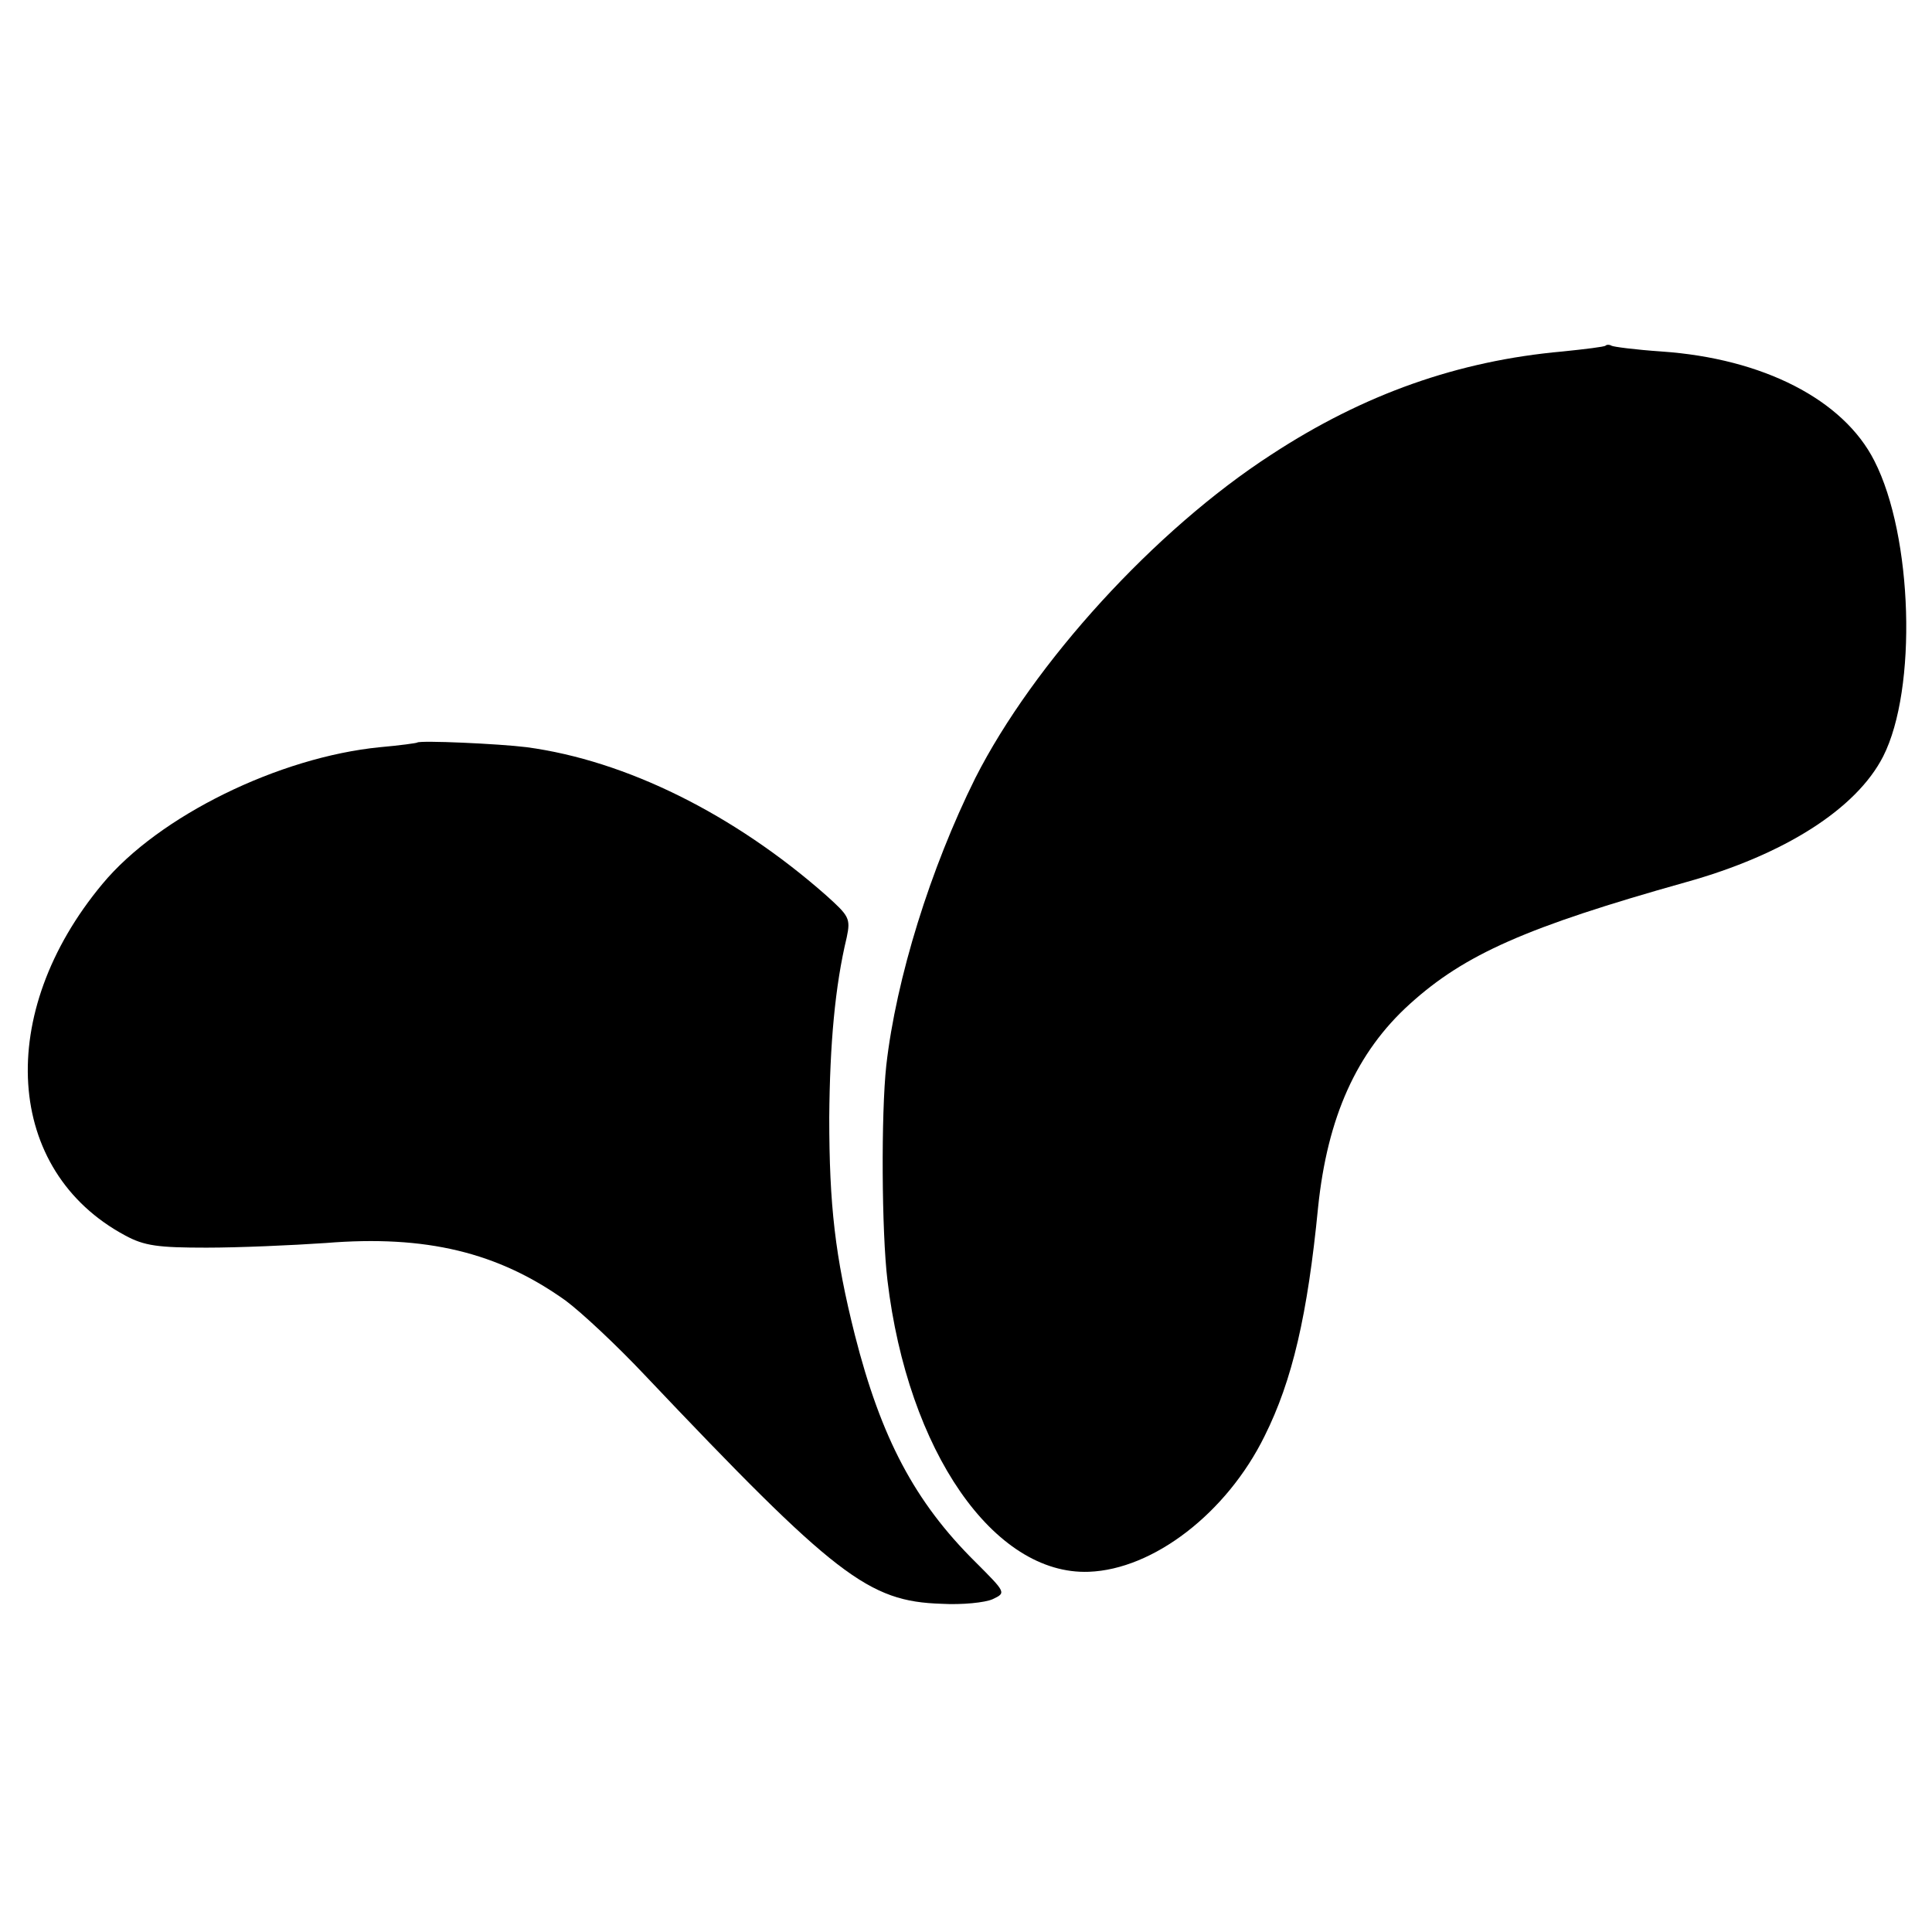
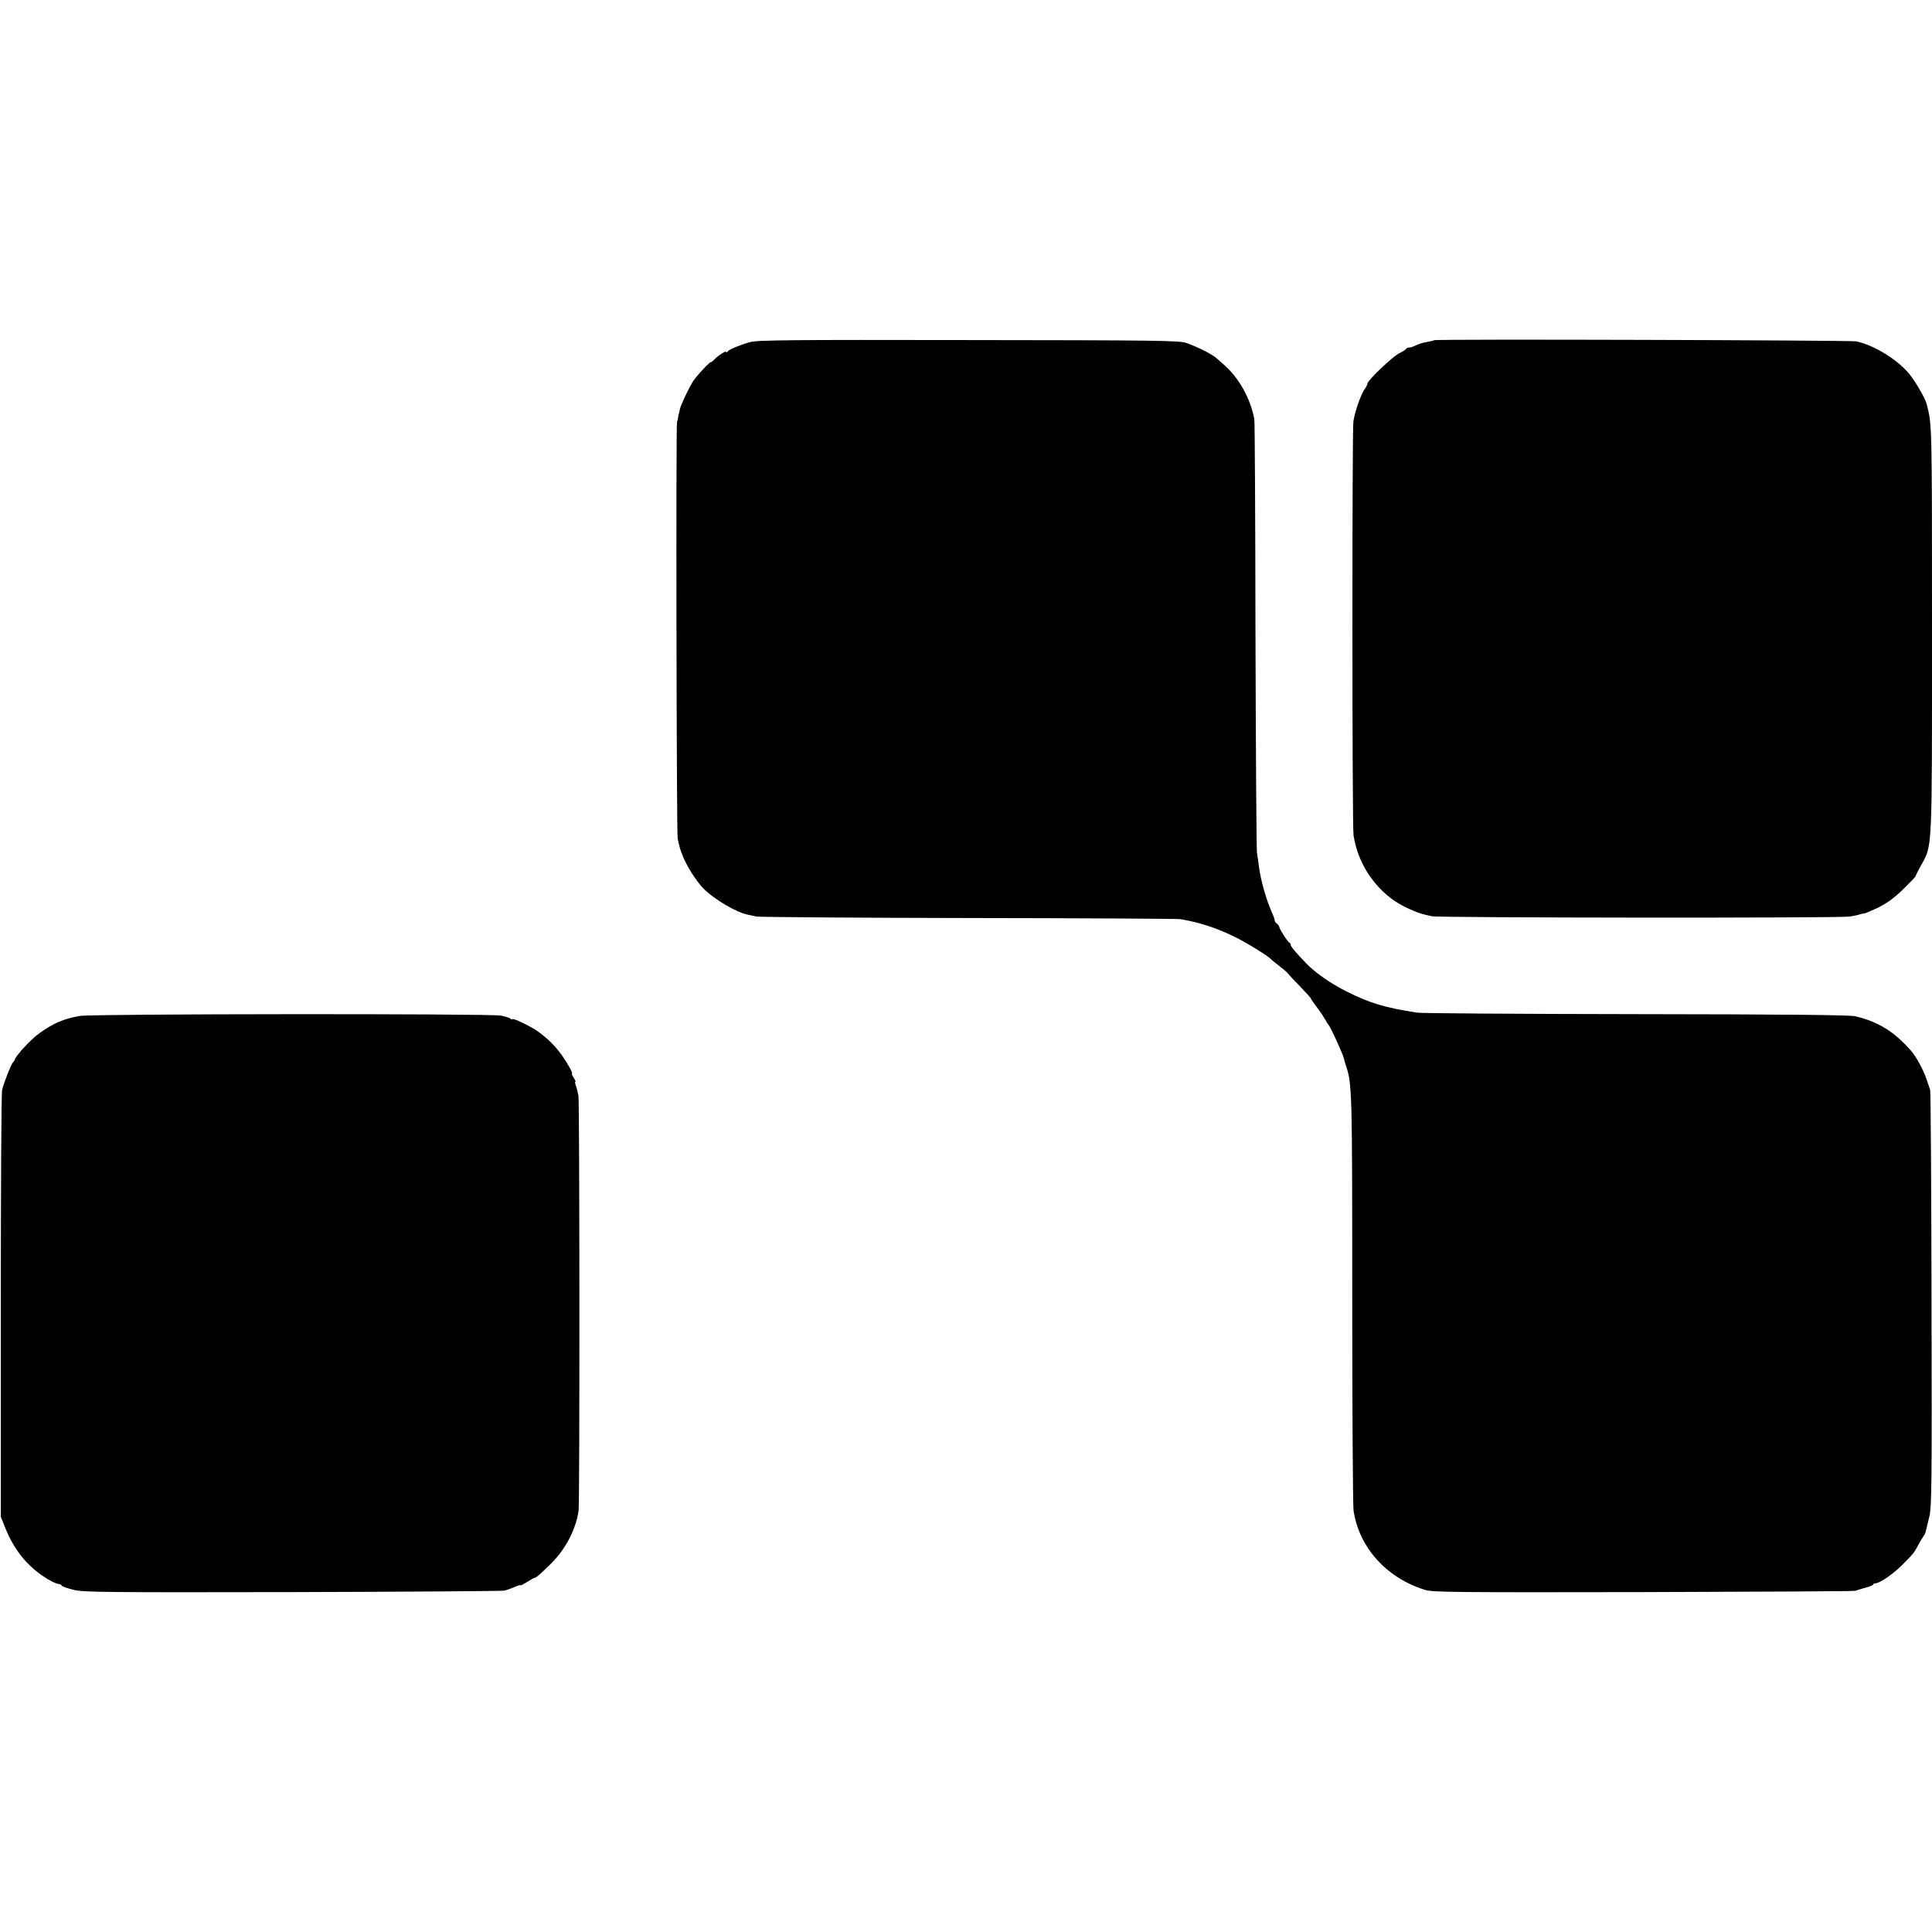
- <svg xmlns="http://www.w3.org/2000/svg" version="1.0" width="332pt" height="332pt" viewBox="0 0 332 332" preserveAspectRatio="xMidYMid meet">
-   <g transform="translate(0,332) scale(0.1,-0.1)" fill="#000000" stroke="none">
-     <path d="M2759 2726 c-2 -2 -35 -6 -74 -10 -179 -16 -341 -73 -500 -177 -201 -130 -409 -359 -509 -556 -77 -155 -136 -344 -153 -494 -9 -83 -8 -286 2 -369 35 -294 183 -507 346 -501 111 4 237 101 302 233 48 96 74 209 92 393 16 155 66 267 158 350 94 85 200 132 474 209 169 47 293 126 339 216 59 116 51 379 -15 508 -53 105 -191 176 -366 188 -44 3 -83 8 -86 10 -3 2 -8 2 -10 0z" />
-     <path d="M717 2044 c-1 -1 -30 -5 -64 -8 -173 -17 -380 -118 -477 -235 -185 -222 -168 -493 39 -604 33 -18 57 -21 140 -21 55 0 147 4 205 8 172 14 296 -16 412 -99 27 -20 88 -77 136 -128 328 -346 384 -389 510 -393 35 -2 75 2 88 8 23 11 23 11 -30 64 -104 103 -162 213 -207 390 -34 135 -44 223 -44 374 1 126 10 226 30 309 7 33 4 37 -36 73 -158 139 -343 231 -514 254 -48 6 -183 12 -188 8z" />
+ <svg xmlns="http://www.w3.org/2000/svg" version="1.0" width="1184pt" height="1184pt" viewBox="0 0 1184 1184" preserveAspectRatio="xMidYMid meet">
+   <g transform="translate(0,1184) scale(0.1,-0.1)" fill="#000000" stroke="none">
+     <path d="M4595 9743 c-66 -19 -128 -45 -137 -58 -4 -5 -8 -7 -8 -2 0 10 -50 -22 -71 -45 -9 -10 -20 -18 -24 -18 -9 0 -94 -92 -111 -122 -32 -54 -74 -145 -78 -168 -2 -14 -5 -26 -7 -27 -1 -2 -2 -11 -3 -20 -1 -10 -4 -22 -7 -28 -7 -13 -3 -2521 4 -2555 11 -50 15 -66 33 -110 24 -60 79 -147 123 -193 65 -67 203 -149 276 -163 11 -2 34 -7 50 -11 17 -3 602 -8 1300 -9 699 -1 1284 -4 1300 -7 120 -21 216 -52 331 -108 69 -33 208 -119 224 -138 3 -4 25 -22 50 -41 25 -19 48 -39 52 -45 4 -5 38 -43 77 -82 38 -40 68 -73 65 -73 -2 0 14 -23 35 -51 22 -29 45 -64 53 -78 7 -14 16 -28 19 -31 11 -9 89 -179 95 -207 1 -6 7 -27 13 -45 37 -113 38 -146 38 -1428 0 -687 4 -1271 8 -1297 34 -227 202 -414 440 -487 44 -14 201 -15 1335 -13 707 2 1292 5 1300 8 8 3 36 12 63 19 26 7 47 16 47 20 0 3 6 7 13 7 26 0 107 55 164 112 70 70 74 75 104 132 13 24 27 46 30 49 3 3 9 16 12 30 3 14 13 53 21 87 14 54 16 208 13 1330 -1 697 -5 1275 -8 1283 -3 8 -13 40 -24 70 -17 52 -64 138 -93 170 -105 119 -198 177 -342 212 -31 8 -443 12 -1345 13 -715 1 -1318 5 -1340 9 -199 31 -289 58 -429 128 -99 49 -195 116 -251 174 -62 64 -95 104 -95 113 0 5 -3 11 -7 13 -11 4 -63 85 -63 97 0 5 -7 14 -15 21 -8 6 -14 15 -13 18 1 4 -6 25 -16 47 -37 84 -69 196 -81 285 -3 25 -8 63 -12 85 -3 22 -7 623 -9 1335 -1 712 -4 1306 -7 1320 -23 129 -97 259 -191 339 -15 14 -34 29 -40 35 -29 26 -110 67 -185 94 -42 15 -170 17 -1336 18 -1098 2 -1297 0 -1340 -13z" />
+     <path d="M8789 9755 c-3 -2 -23 -7 -45 -11 -21 -3 -51 -12 -66 -20 -15 -8 -34 -14 -42 -14 -8 0 -16 -3 -18 -7 -1 -5 -21 -17 -43 -28 -42 -21 -195 -167 -195 -186 0 -6 -8 -23 -19 -37 -23 -34 -59 -139 -67 -195 -8 -60 -8 -2483 1 -2536 25 -162 116 -308 250 -401 53 -36 137 -74 190 -86 6 -1 24 -5 40 -9 43 -10 2500 -12 2560 -2 28 4 57 11 65 14 8 3 19 5 23 4 4 0 42 16 85 36 55 27 99 59 155 113 42 41 77 78 77 81 0 4 15 34 33 66 70 128 67 65 67 1453 0 1272 0 1246 -33 1375 -9 33 -63 128 -101 177 -72 91 -218 182 -330 206 -35 7 -2580 15 -2587 7z" />
+     <path d="M489 5614 c-101 -18 -164 -45 -253 -110 -48 -35 -136 -130 -145 -157 -2 -7 -7 -14 -11 -17 -10 -8 -59 -131 -67 -170 -5 -19 -8 -615 -8 -1325 l0 -1290 28 -70 c50 -125 125 -222 229 -293 44 -30 83 -49 102 -50 5 0 12 -5 15 -10 3 -5 38 -17 76 -26 63 -14 202 -15 1340 -13 699 2 1281 6 1295 9 14 3 42 13 63 22 20 9 37 14 37 11 0 -3 18 6 40 20 22 14 42 25 45 25 10 0 35 22 104 90 88 87 153 213 167 325 7 54 6 2499 -1 2539 -4 22 -11 50 -16 63 -5 13 -6 23 -3 23 4 0 -1 11 -10 25 -9 14 -14 25 -11 25 9 0 -25 61 -63 115 -42 58 -90 105 -150 147 -45 31 -152 82 -152 72 0 -4 -6 -2 -12 4 -7 5 -33 13 -58 18 -74 13 -2506 11 -2581 -2z" />
  </g>
</svg>
